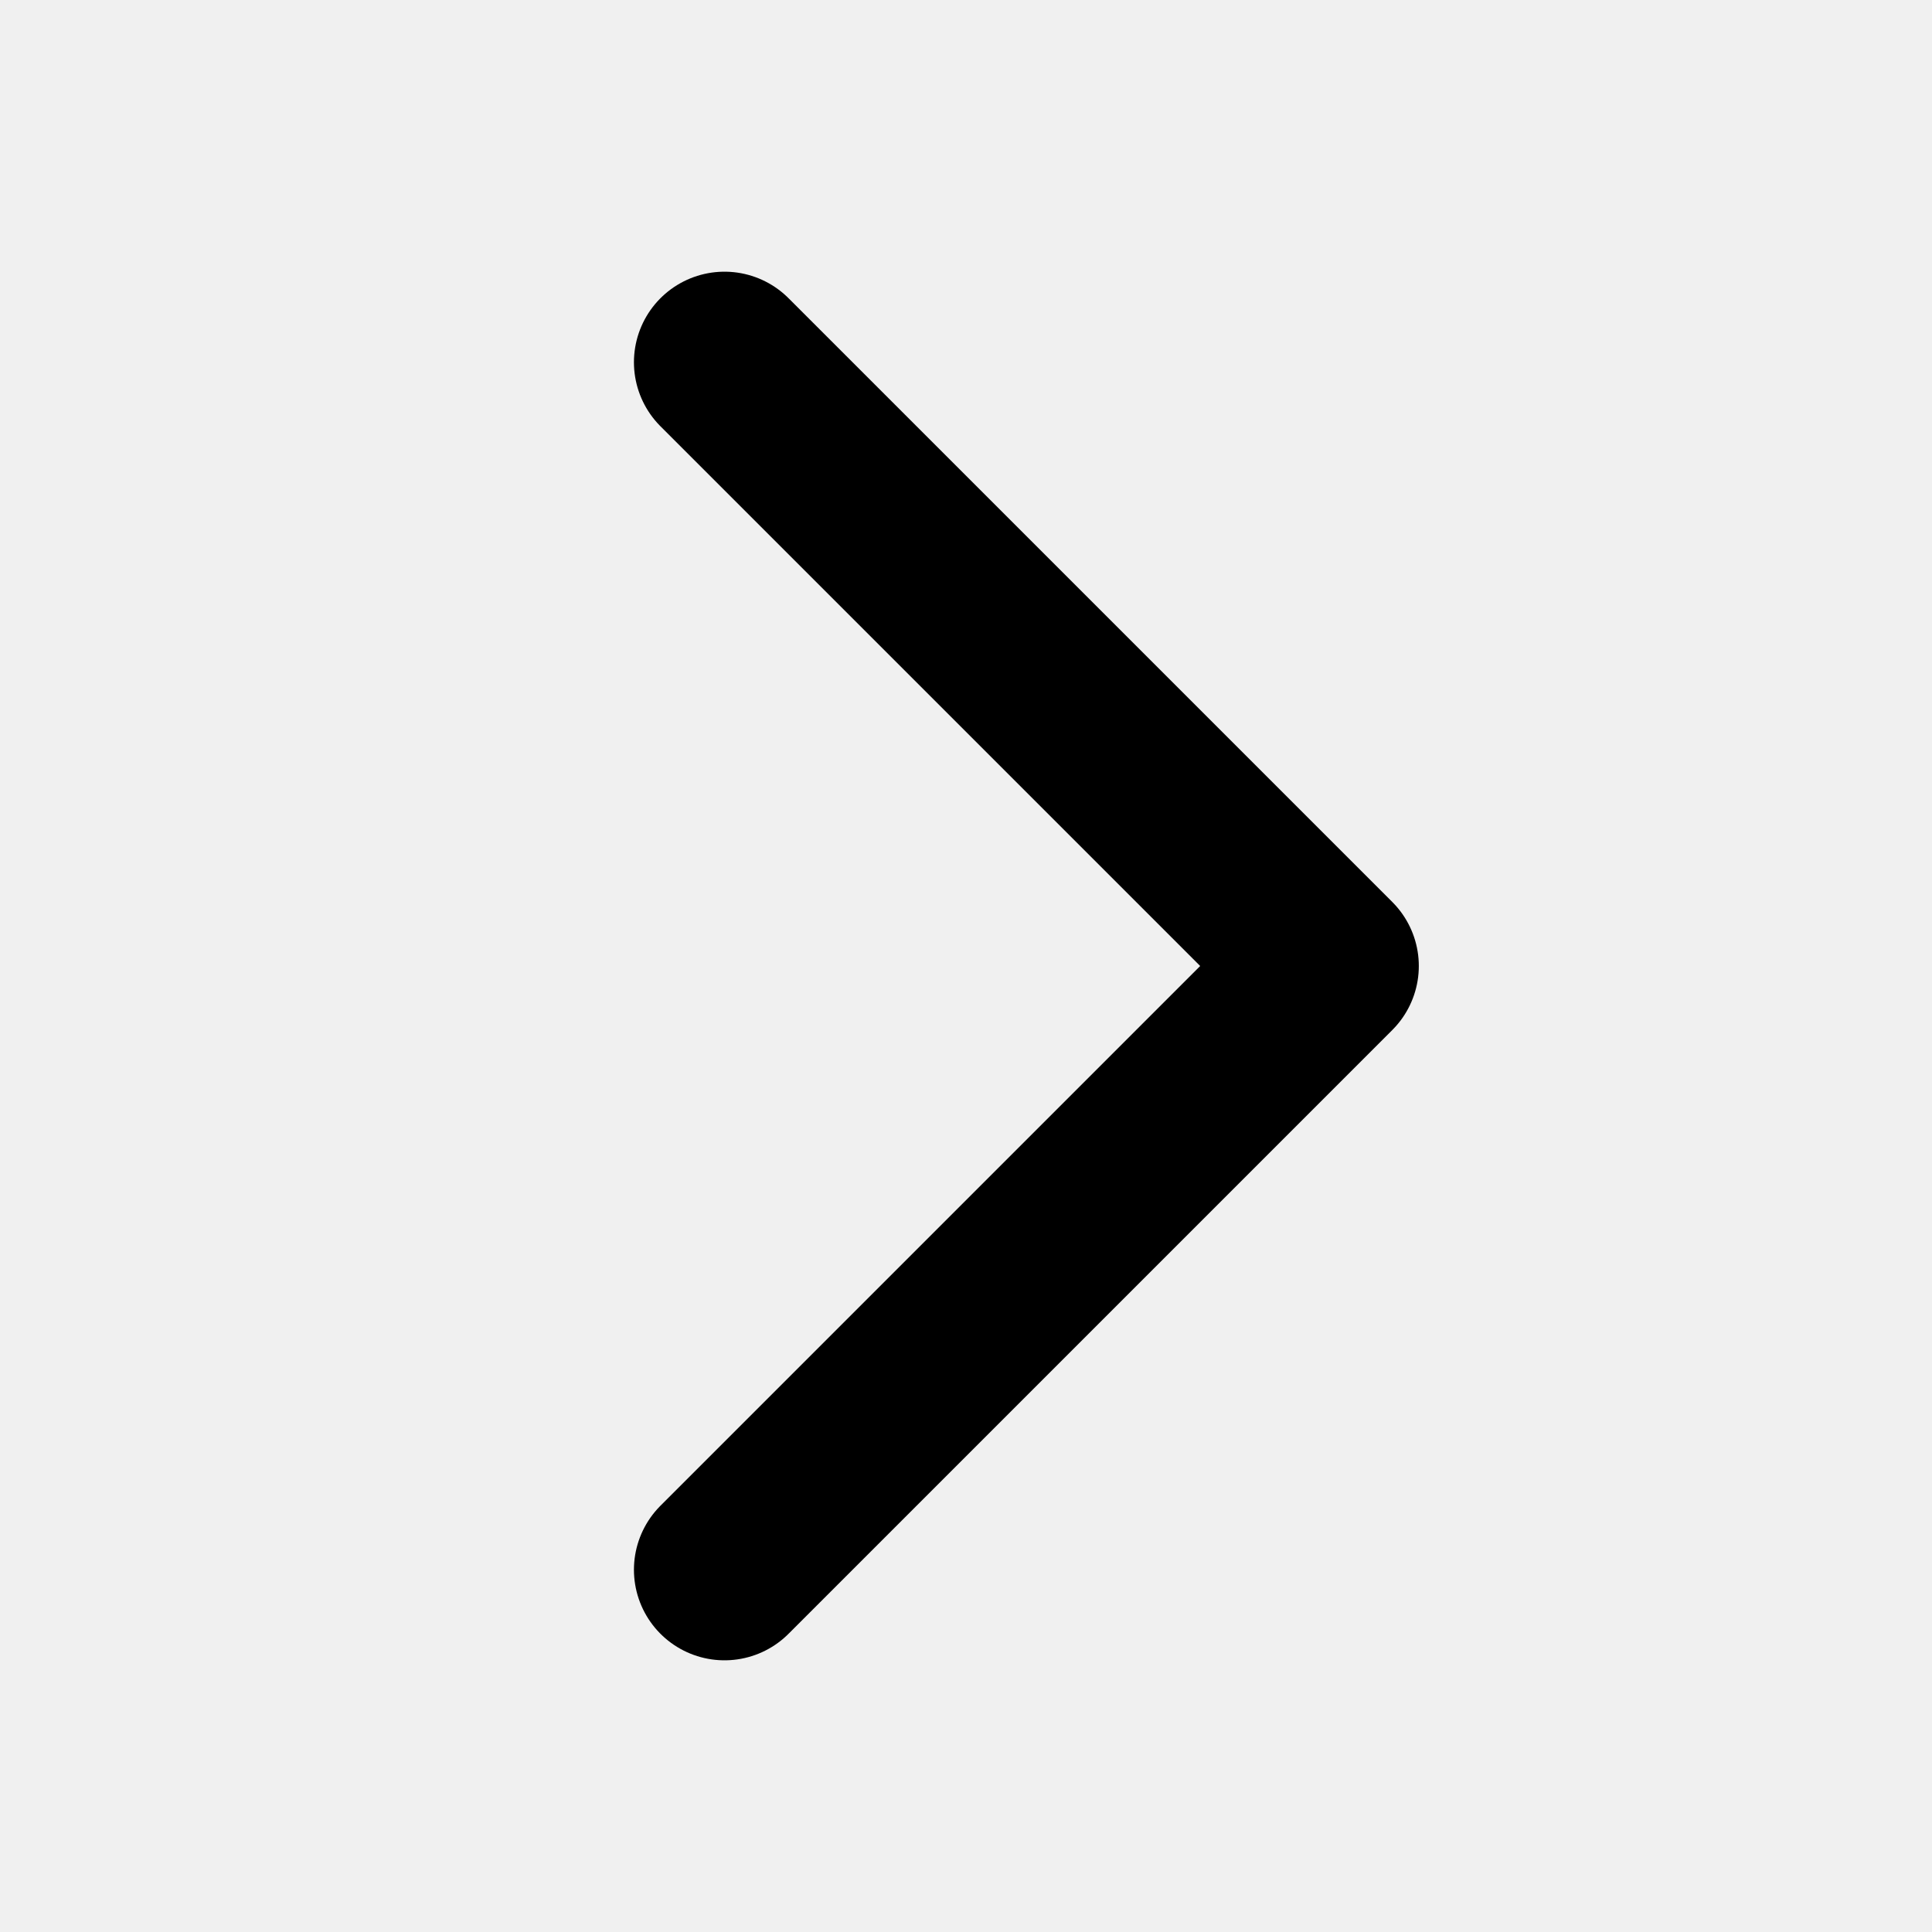
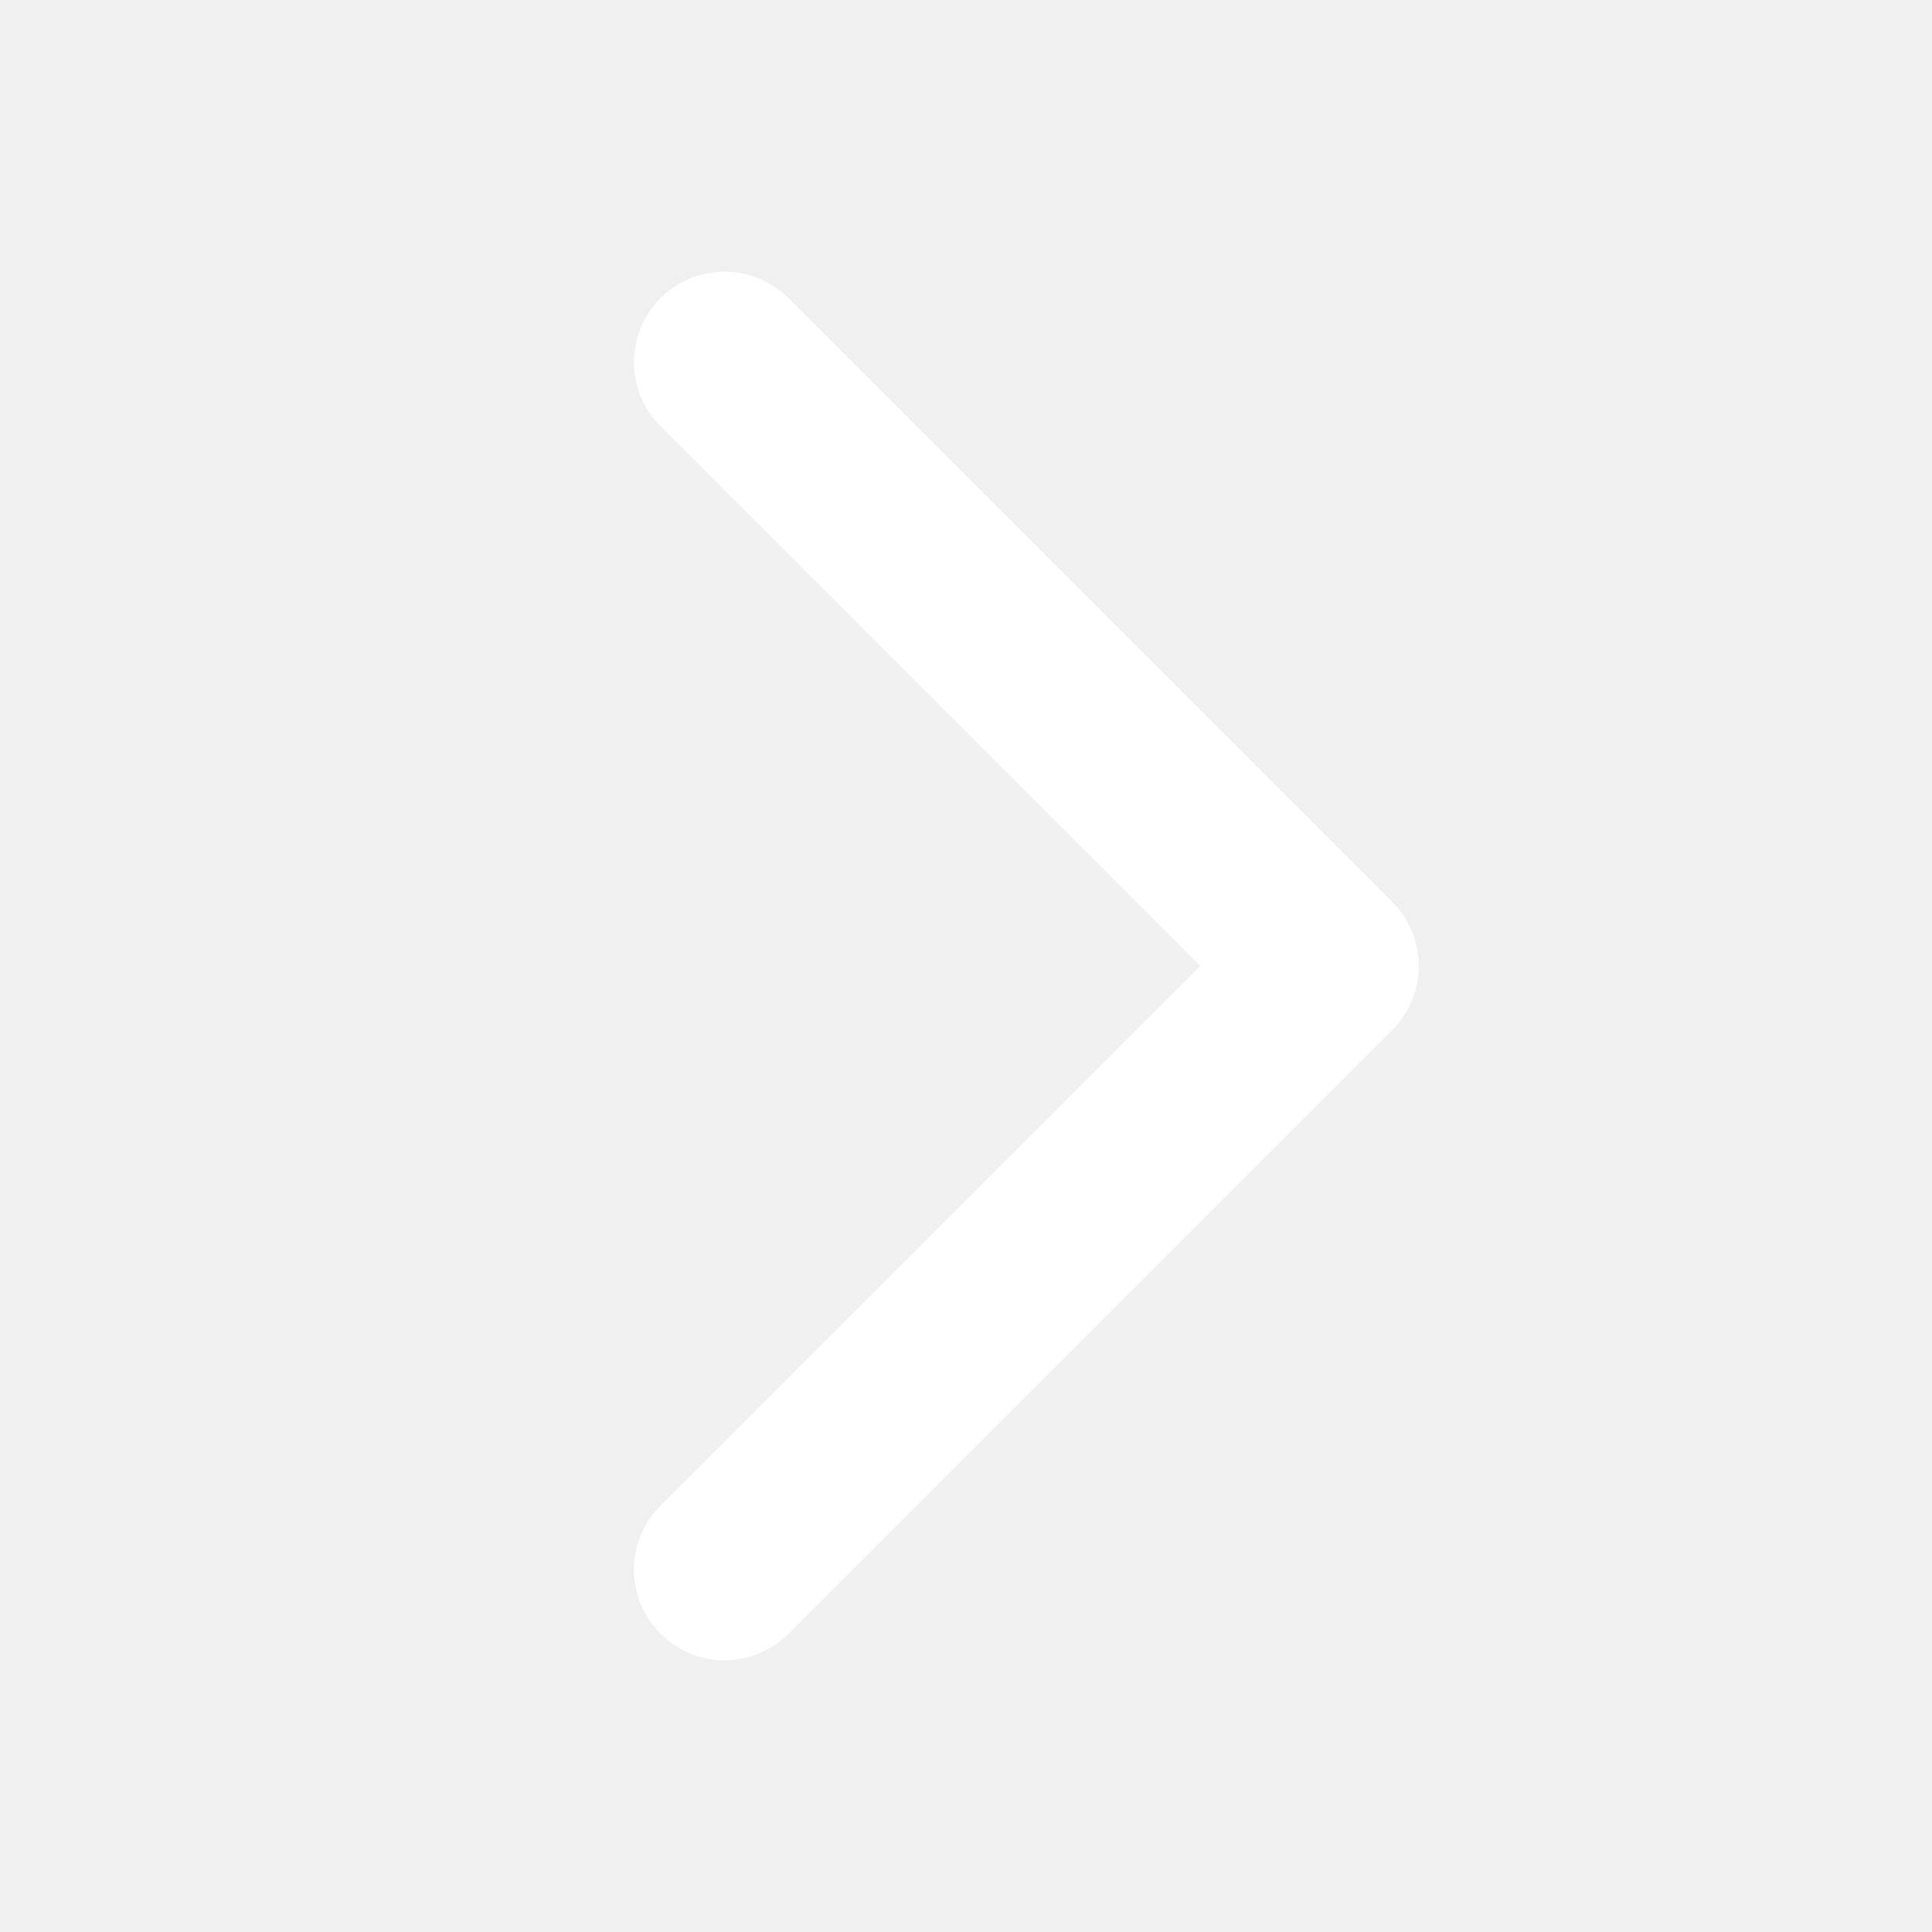
- <svg xmlns="http://www.w3.org/2000/svg" width="192" height="192" fill="#000000" viewBox="0 0 256 256">
+ <svg xmlns="http://www.w3.org/2000/svg" width="192" height="192" fill="#ffffff" viewBox="0 0 256 256">
  <rect width="256" height="256" fill="none" />
-   <polyline points="96 48 176 128 96 208" fill="none" stroke="#000000" stroke-linecap="round" stroke-linejoin="round" stroke-width="24" />
+   <polyline points="96 48 176 128 96 208" fill="none" stroke="#ffffff" stroke-linecap="round" stroke-linejoin="round" stroke-width="24" />
</svg>
